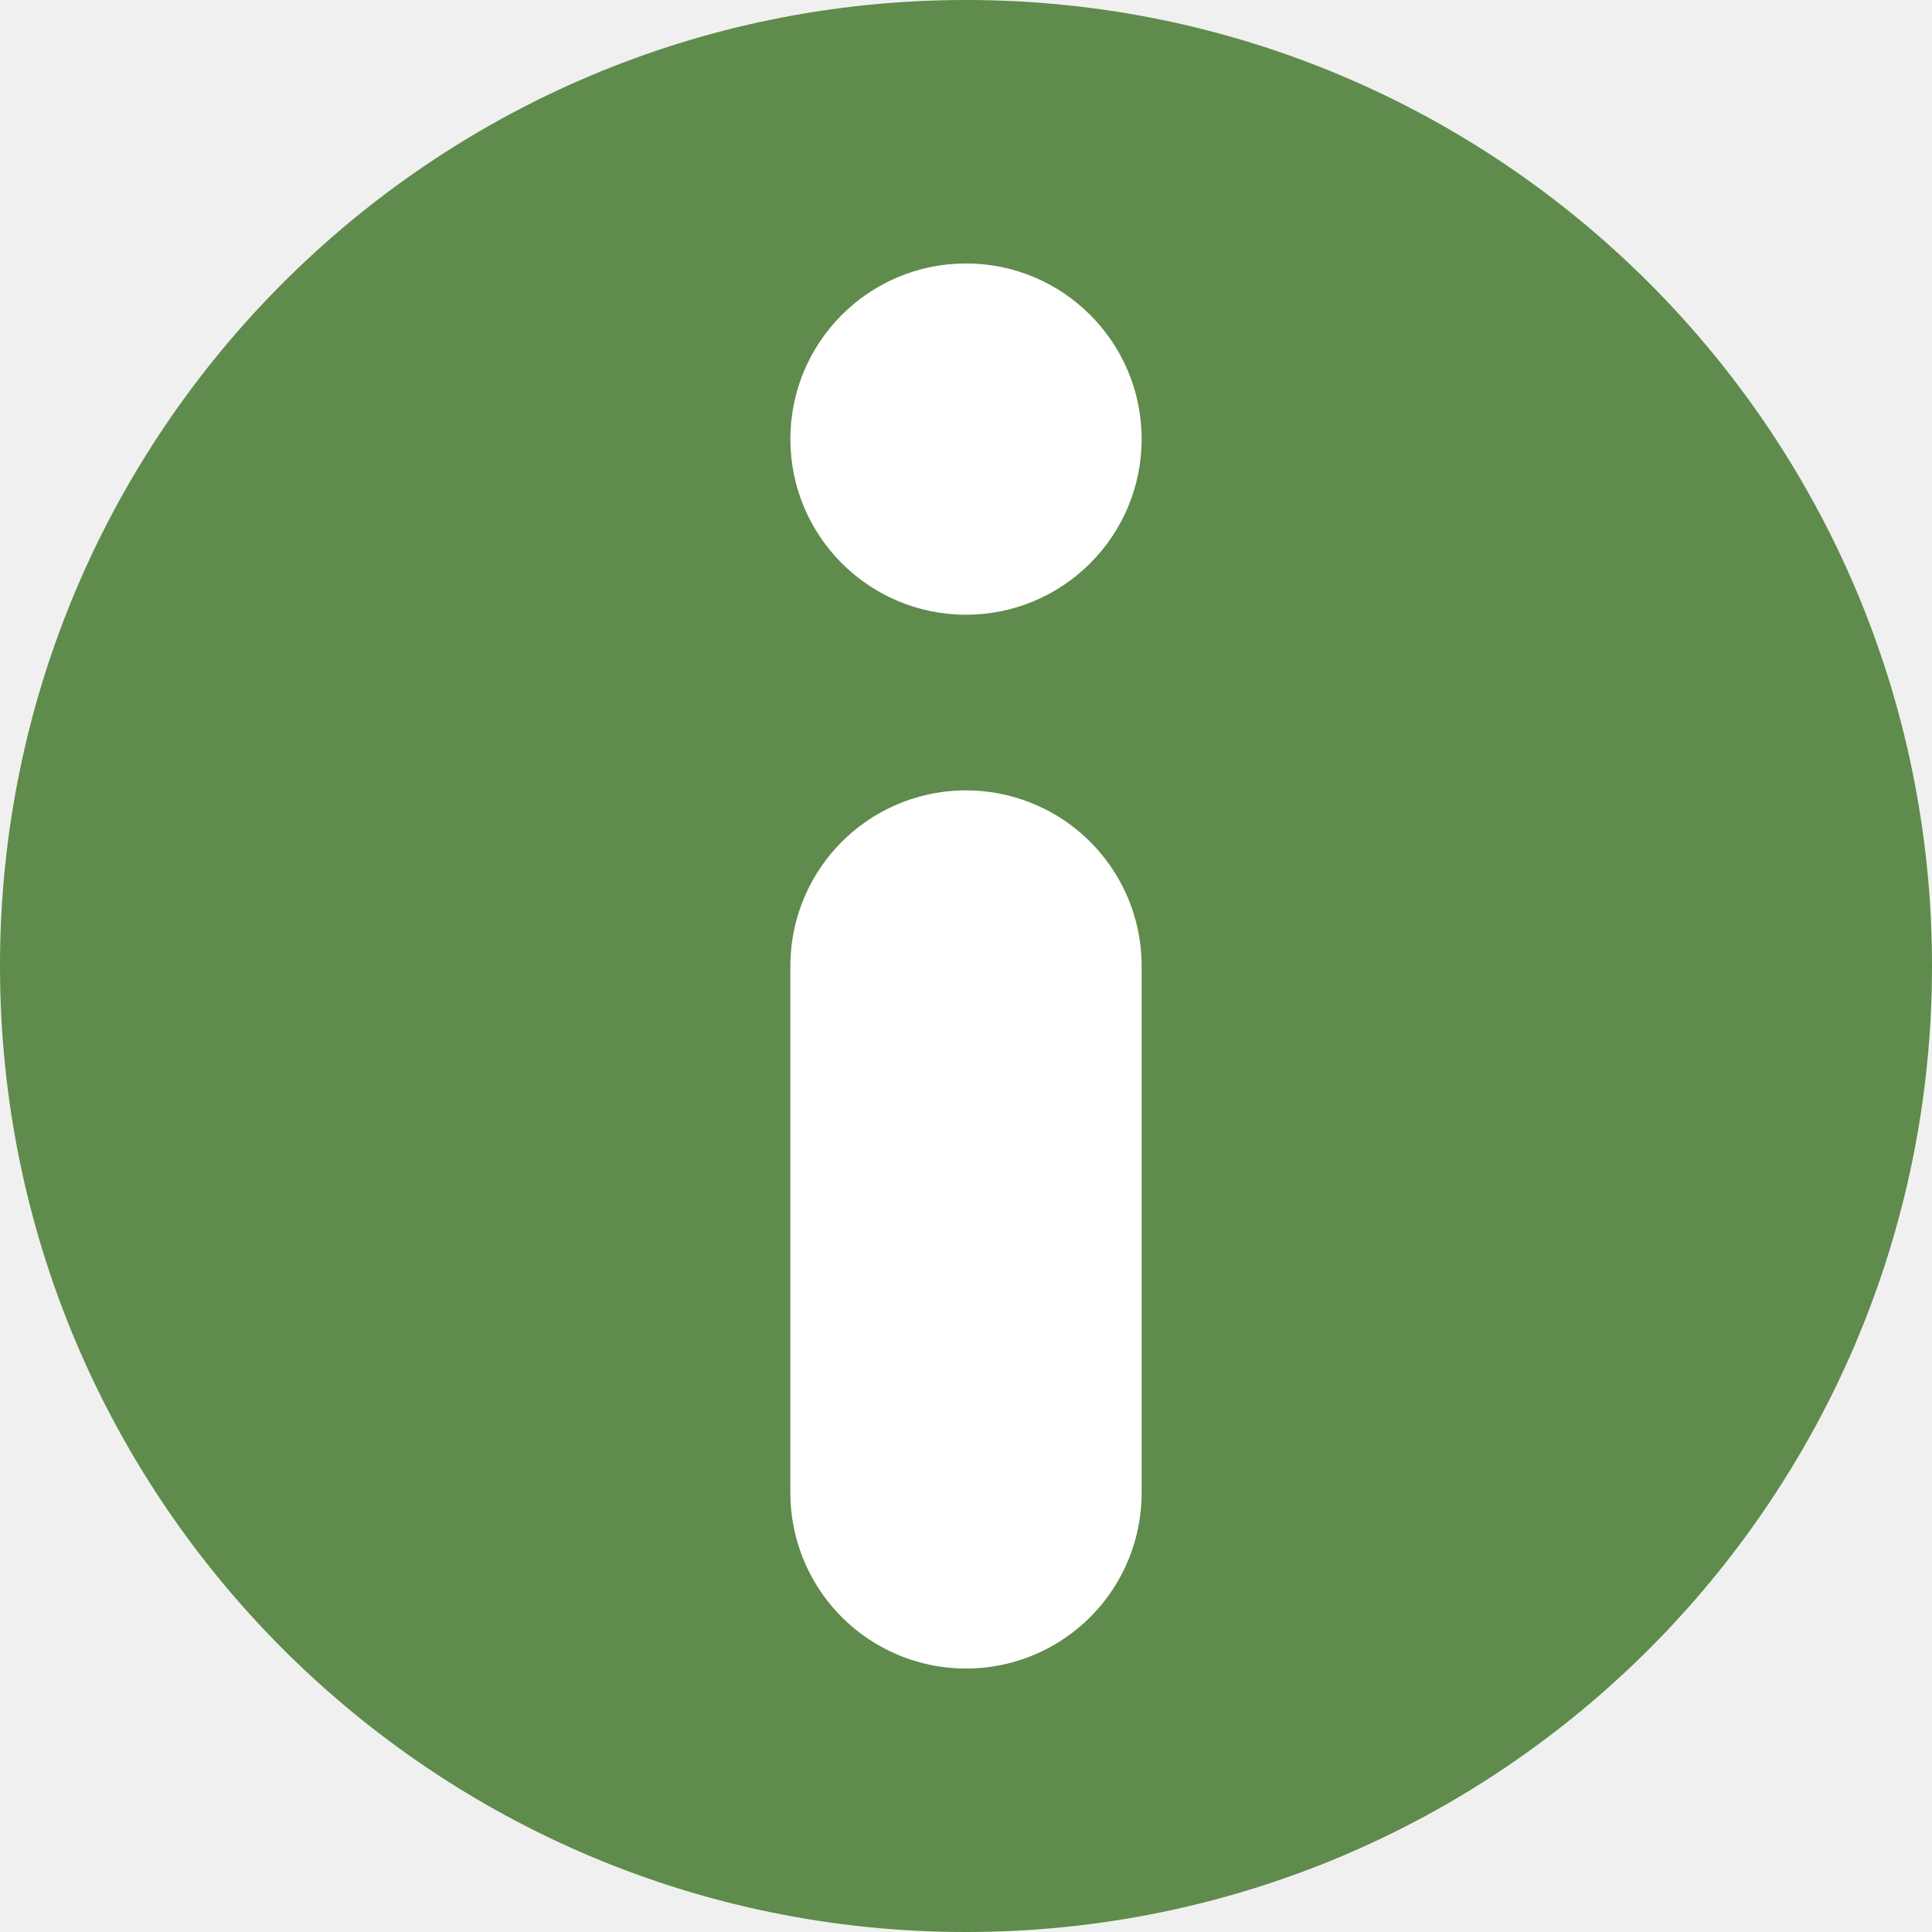
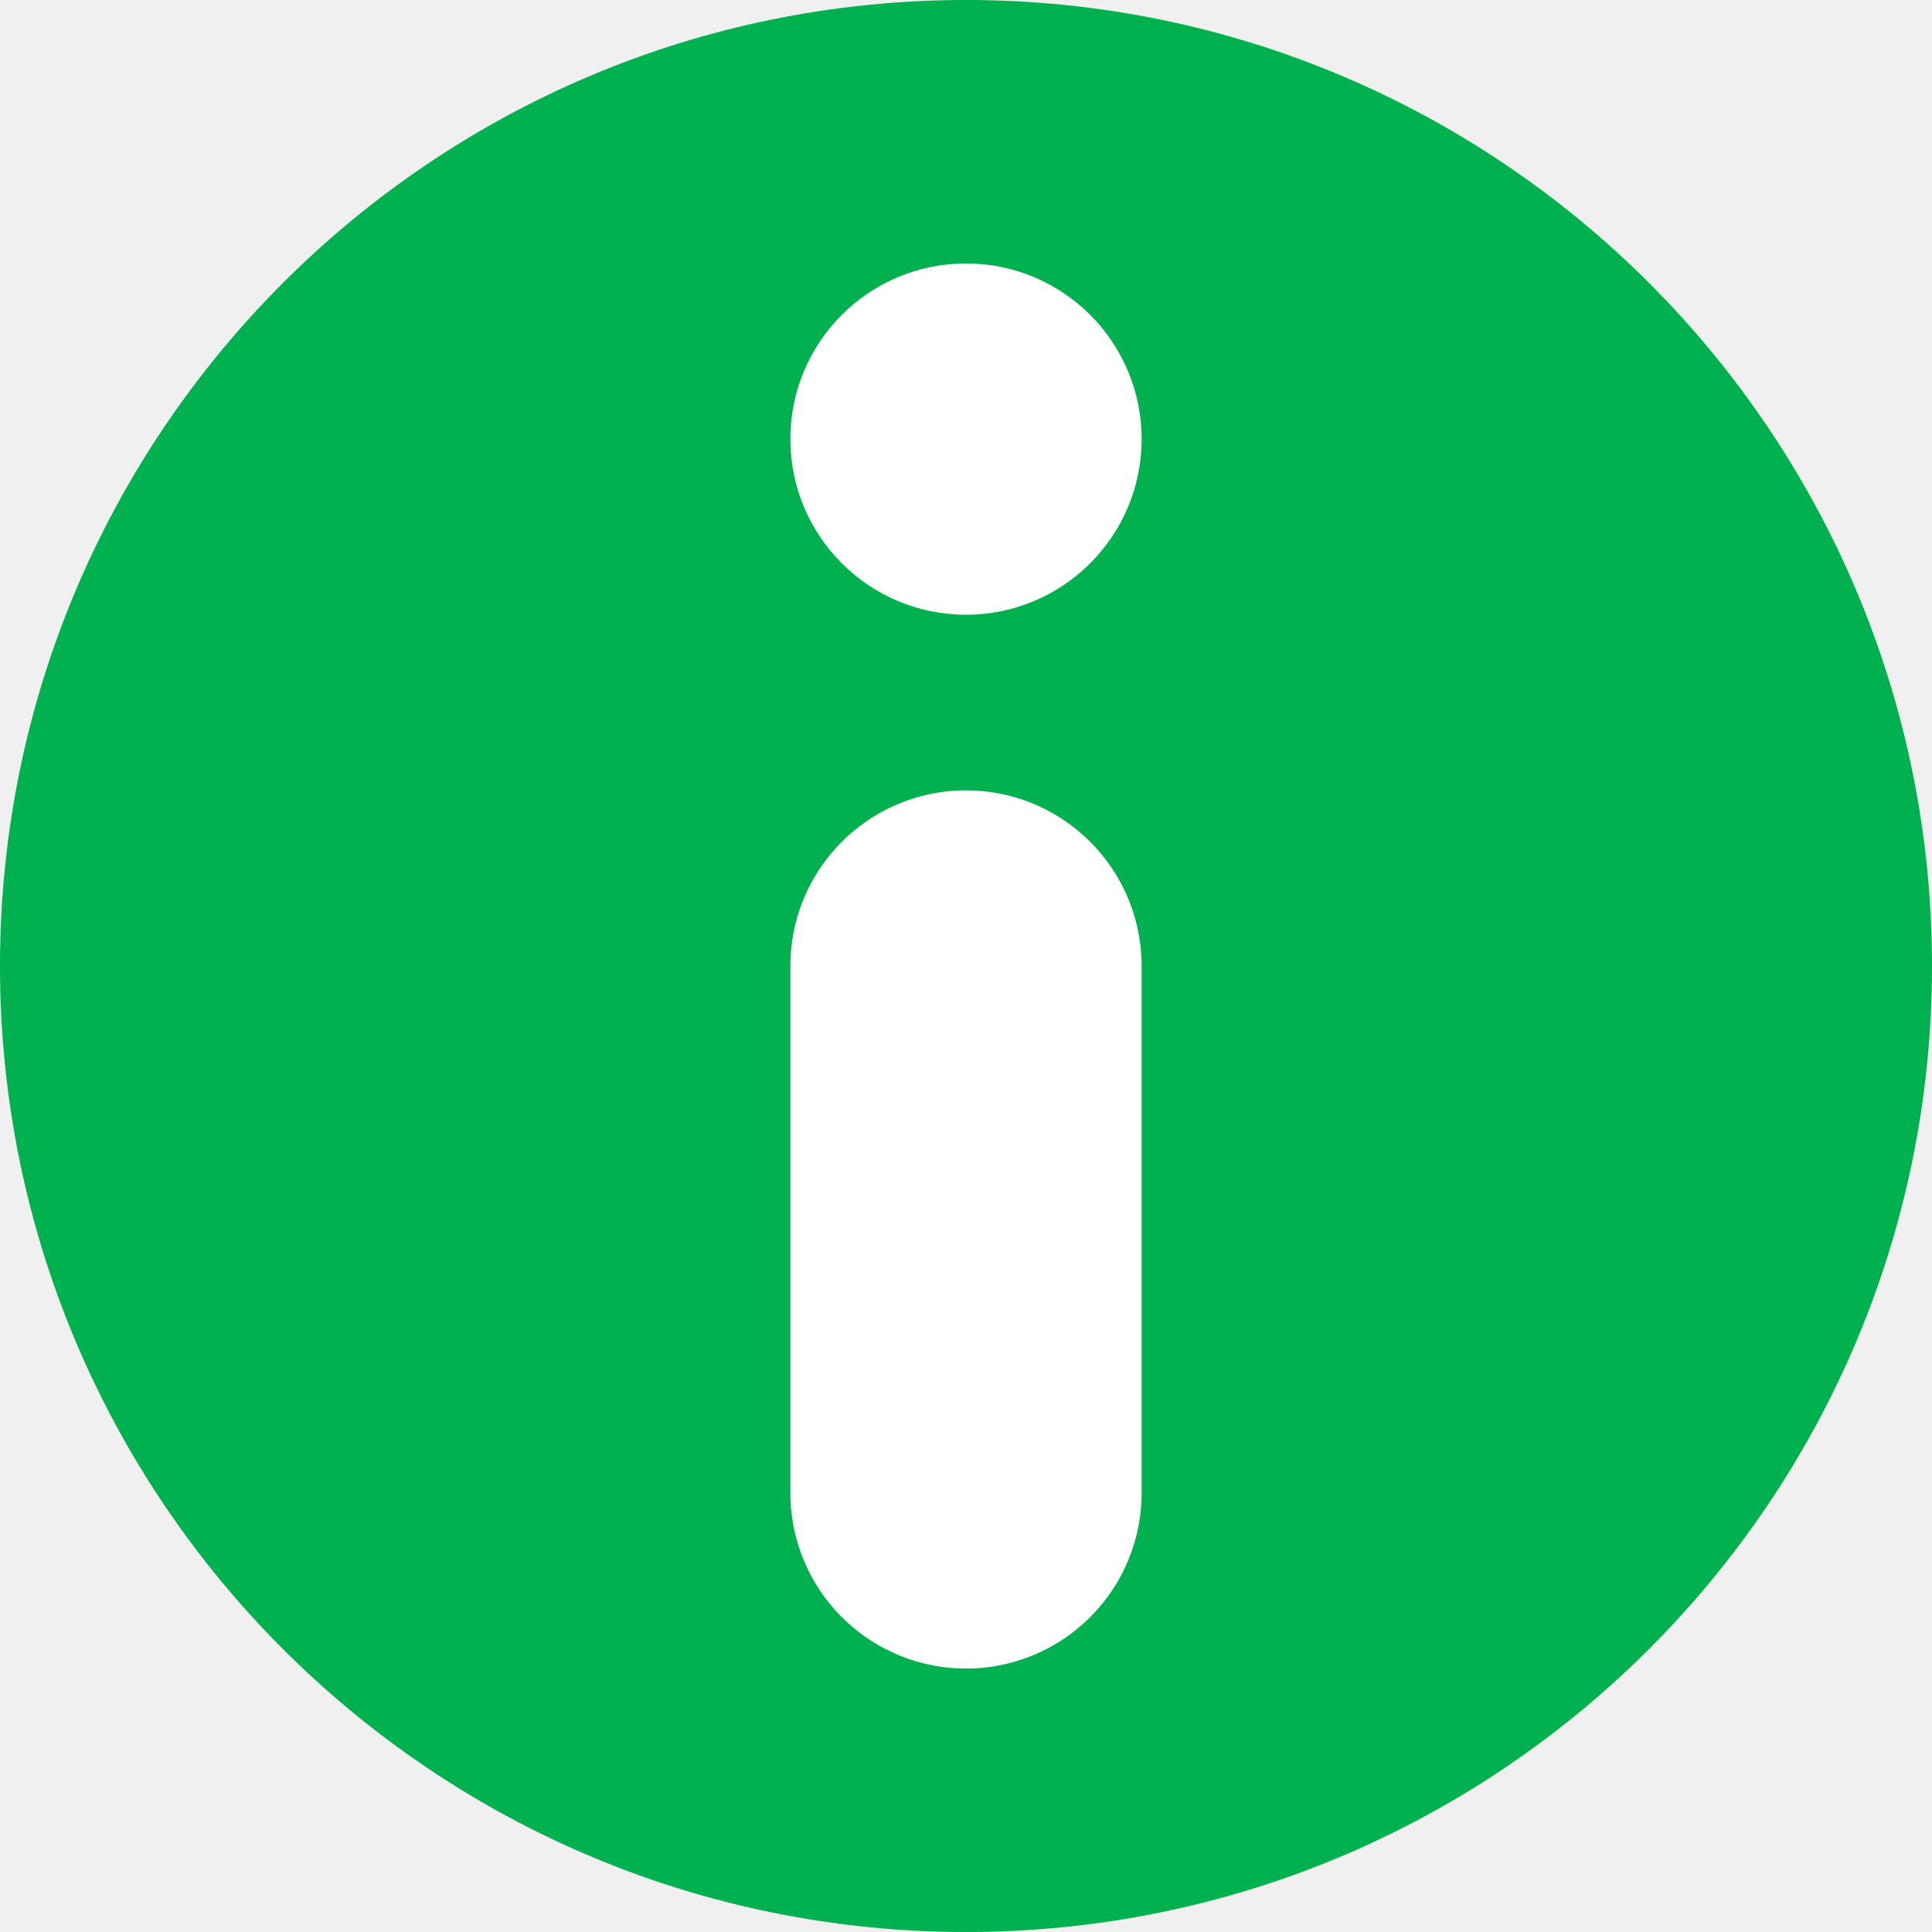
<svg xmlns="http://www.w3.org/2000/svg" width="22" height="22" viewBox="0 0 22 22" fill="none">
-   <circle cx="11" cy="11" r="11" fill="#5F8B4C" />
+   <circle cx="11" cy="11" r="11" fill="#01B04F" />
  <path d="M11 11L11 17" stroke="white" stroke-width="4" stroke-linecap="round" />
  <circle cx="11" cy="5" r="2" fill="white" />
</svg>
